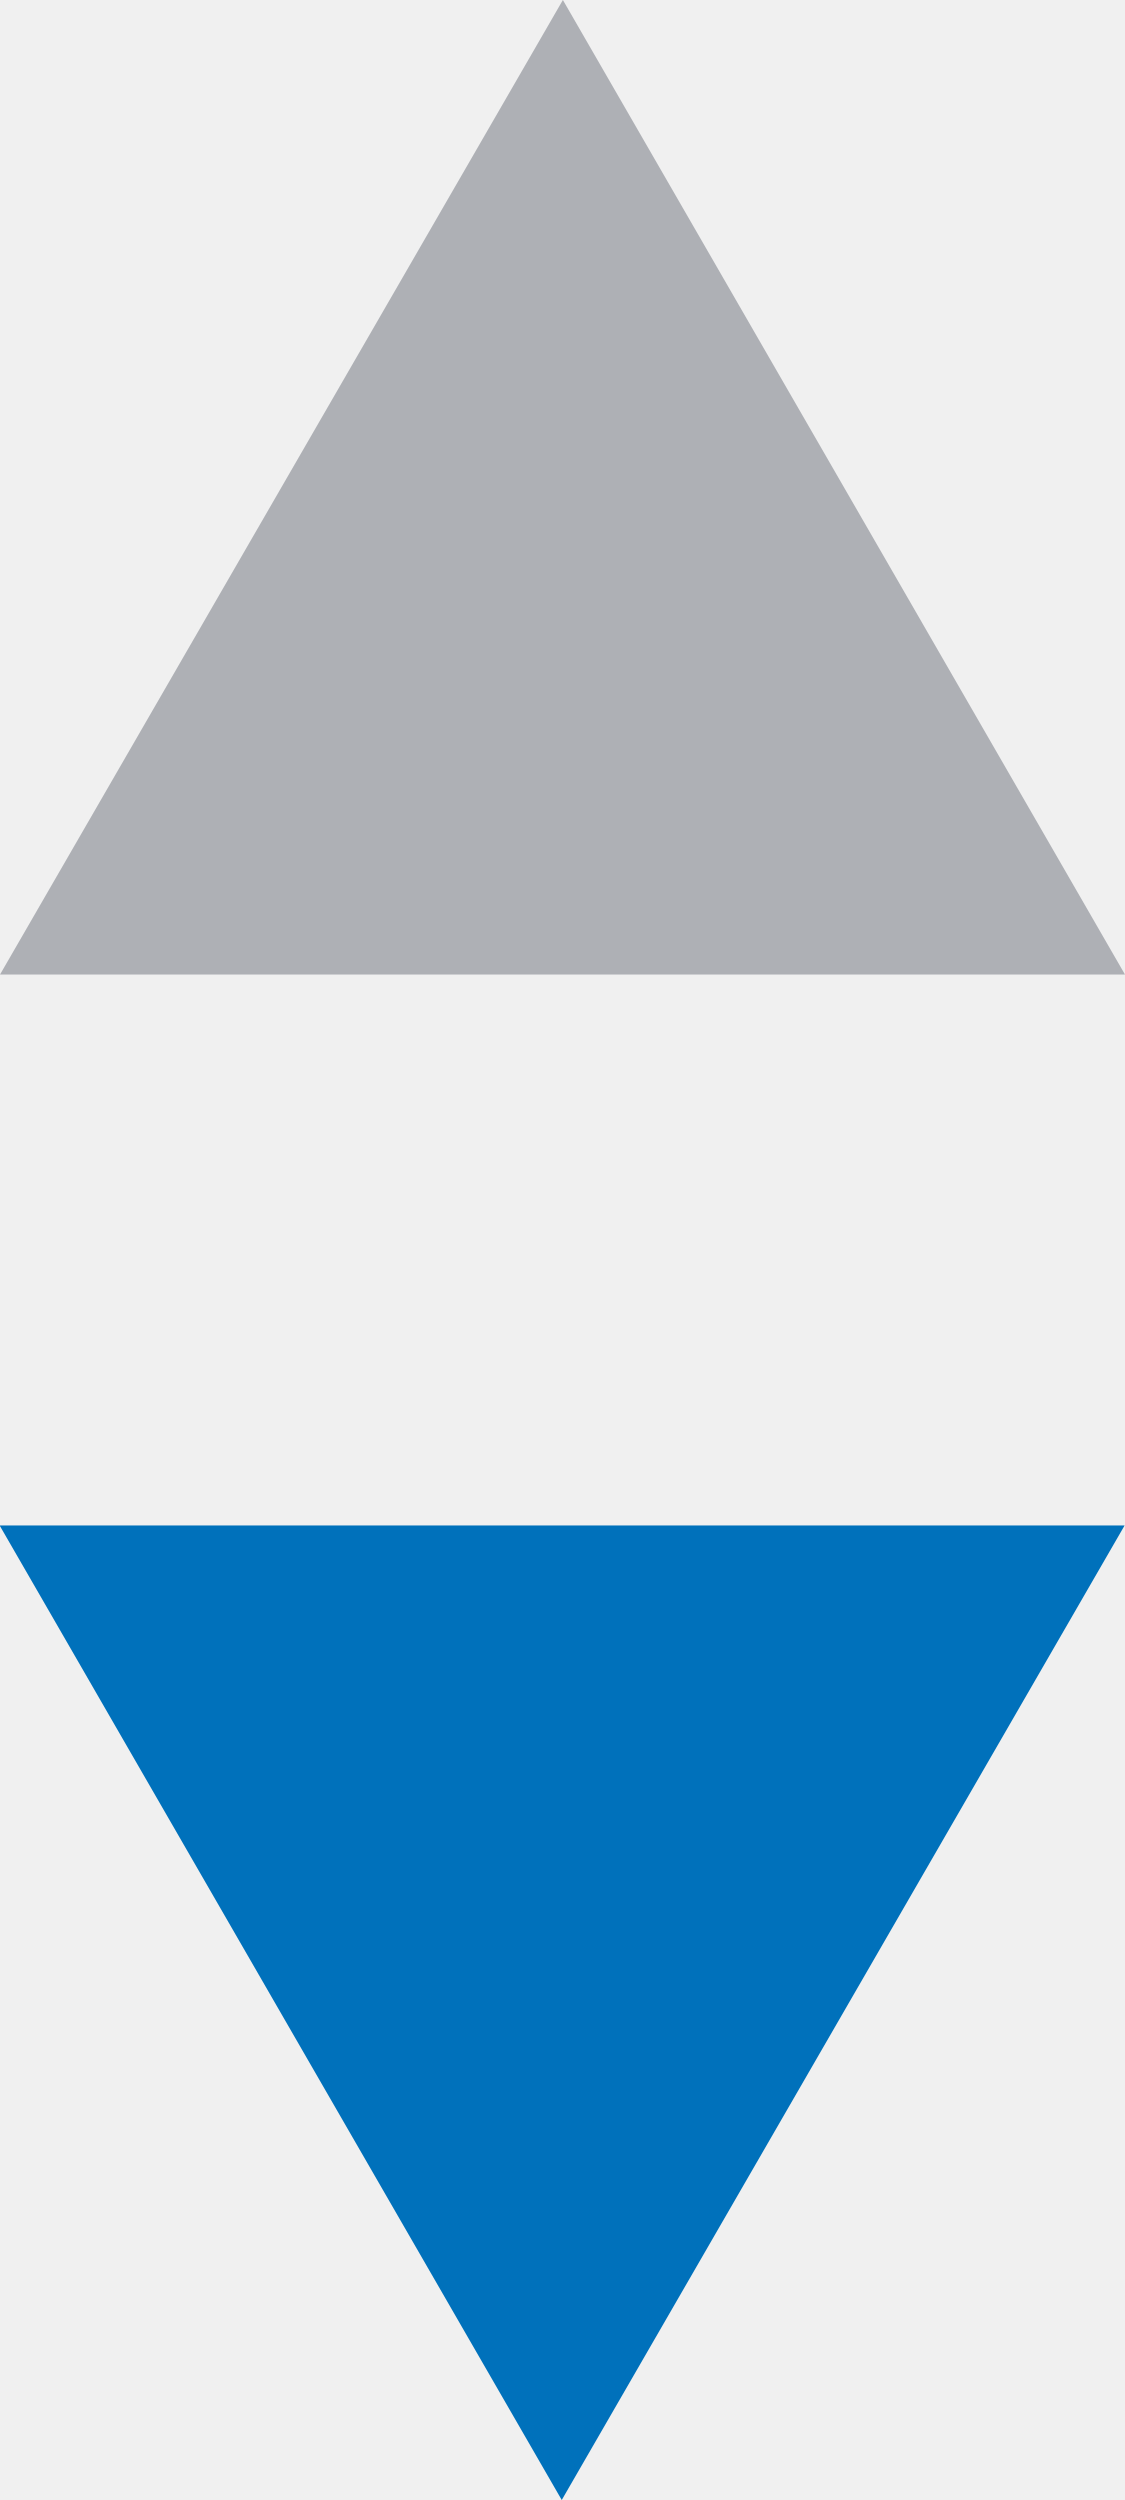
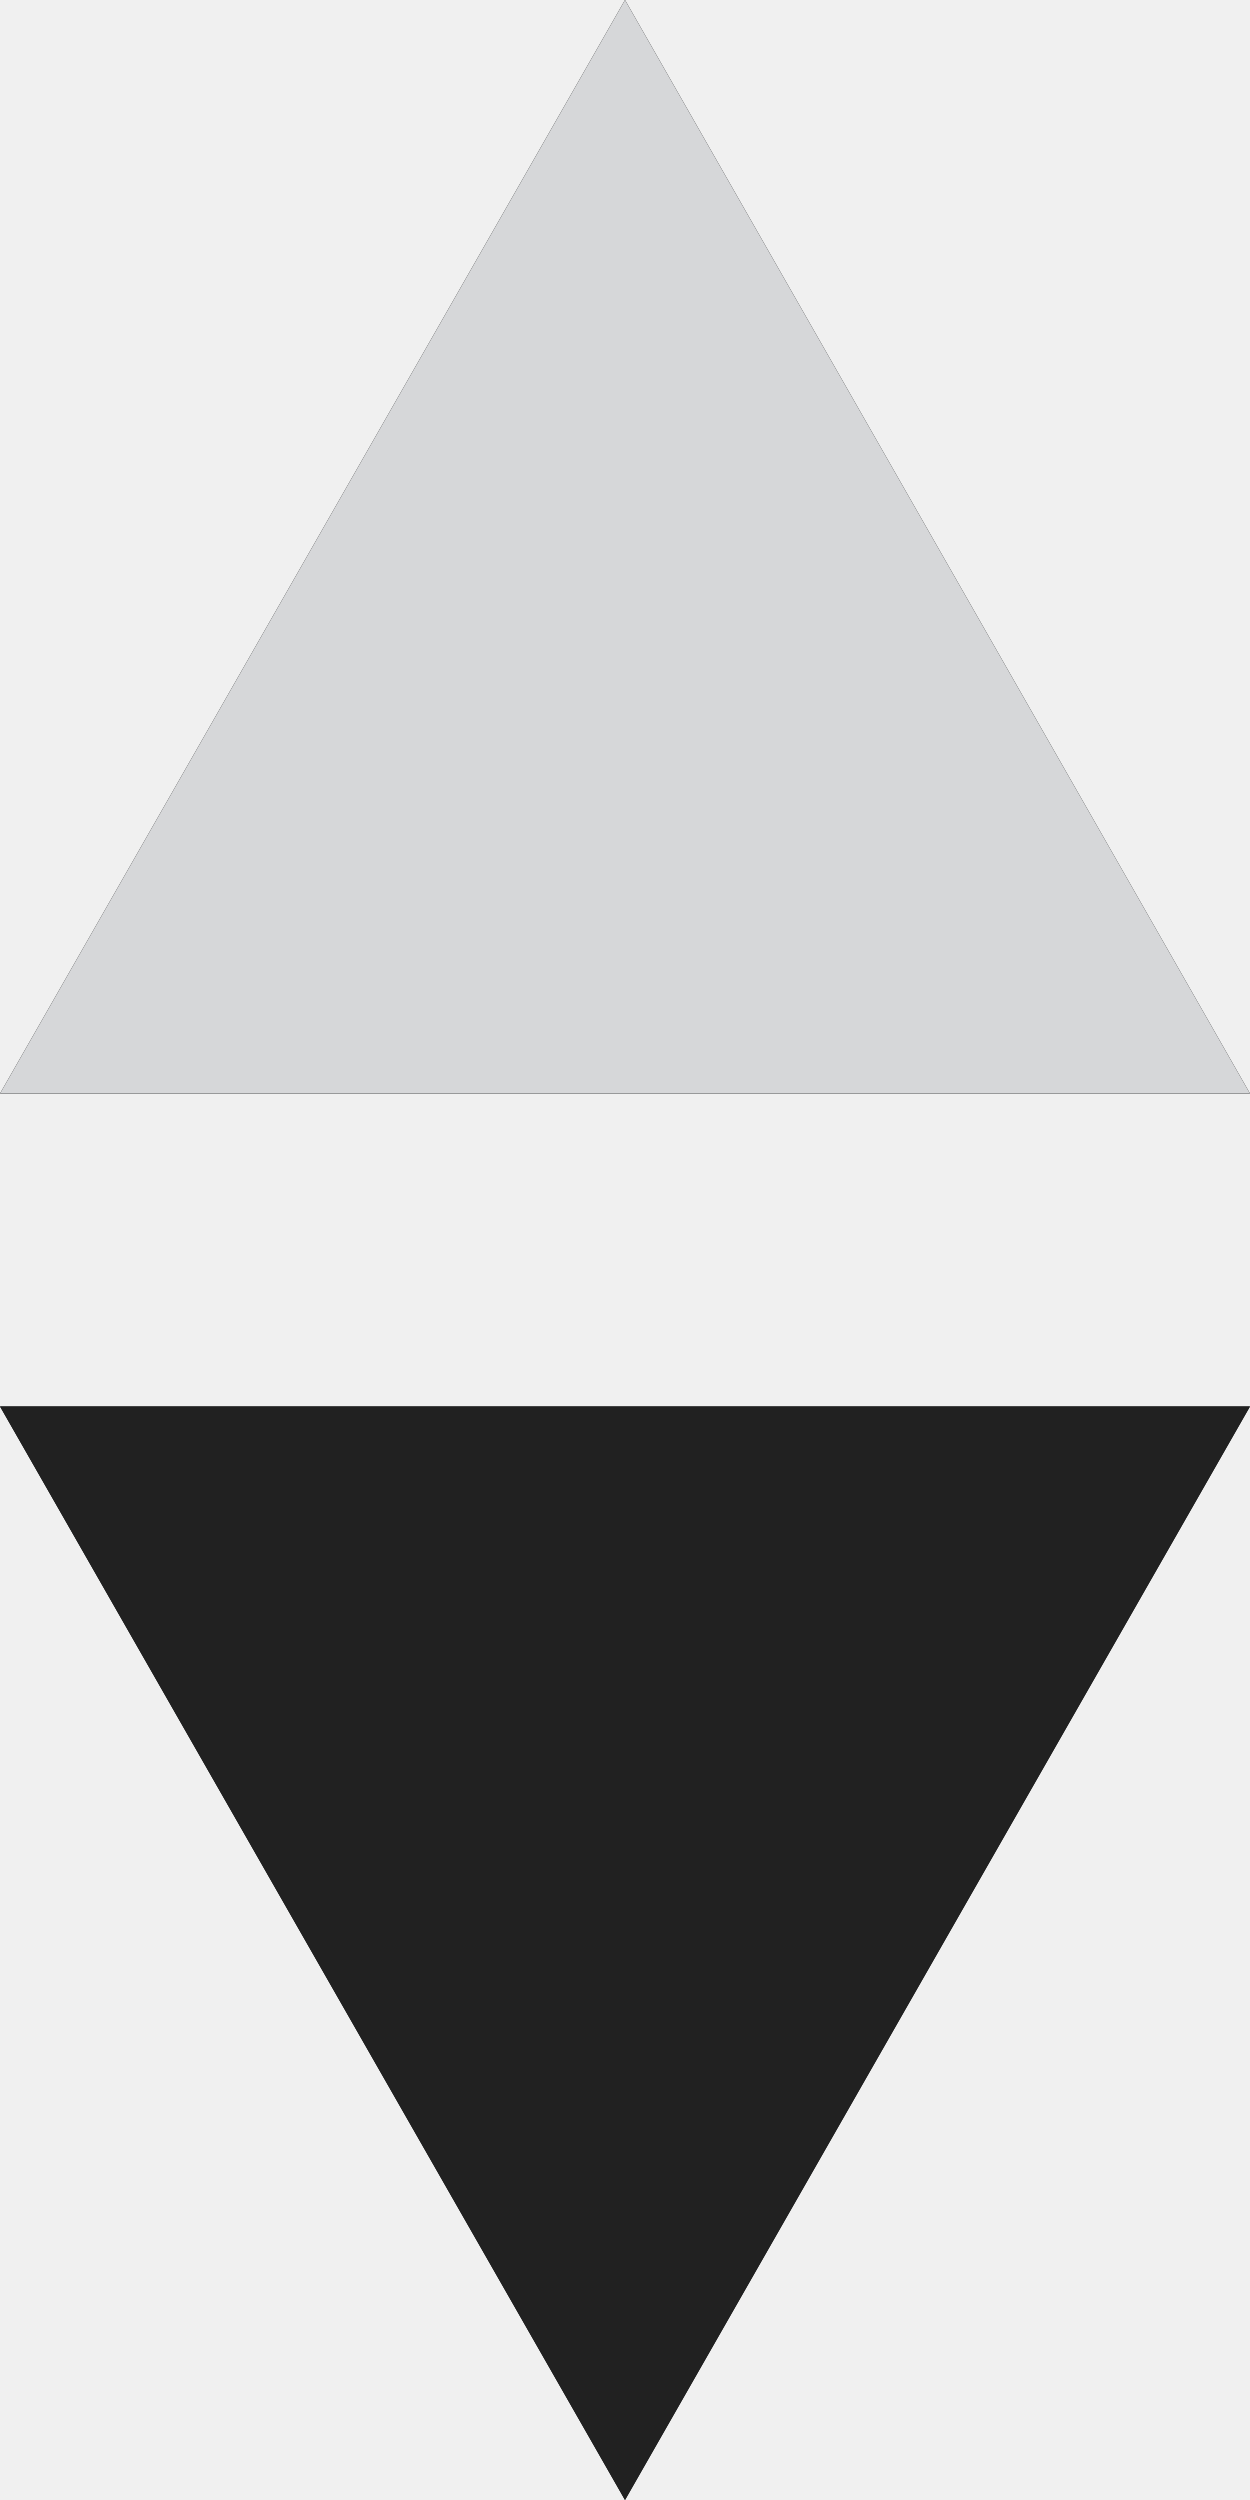
- <svg xmlns="http://www.w3.org/2000/svg" viewBox="0 0 5.898 13.111">
-   <g data-name="Group 8952">
-     <g data-name="Group 8951">
-       <path fill="#aeb0b5" d="M2.952 0L0 5.111h5.9z" data-name="Path 6157" />
-       <path fill="#0071bb" d="M2.946 13.111L5.898 8h-5.9z" data-name="Path 6158" />
+ <svg xmlns="http://www.w3.org/2000/svg" xmlns:xlink="http://www.w3.org/1999/xlink" width="8px" height="16px" viewBox="0 0 8 16" version="1.1">
+   <defs>
+     <polygon id="path-1" points="0 0.001 4 7 8 0.001" />
+     <polygon id="path-3" points="4 0 -0 6.999 8 6.999" />
+   </defs>
+   <g id="Page-1" stroke="none" stroke-width="1" fill="none" fill-rule="evenodd">
+     <g id="Artboard" transform="translate(-189, -70)">
+       <g id="sortDesc" transform="translate(189, 70)">
+         <g id="Color-Bottom" transform="translate(0, 9)">
+           <mask id="mask-2" fill="white">
+             <use xlink:href="#path-1" />
+           </mask>
+           <use fill="#020303" xlink:href="#path-1" />
+           <rect fill="#212121" mask="url(#mask-2)" x="-4" y="0" width="16" height="7" />
+         </g>
+         <g id="Color-Top" transform="translate(0, -0.0002)">
+           <mask id="mask-4" fill="white">
+             <use xlink:href="#path-3" />
+           </mask>
+           <use fill="#020303" xlink:href="#path-3" />
+           <rect fill="#D6D7D9" mask="url(#mask-4)" x="-4" y="0" width="16" height="7" />
+         </g>
+       </g>
    </g>
  </g>
</svg>
